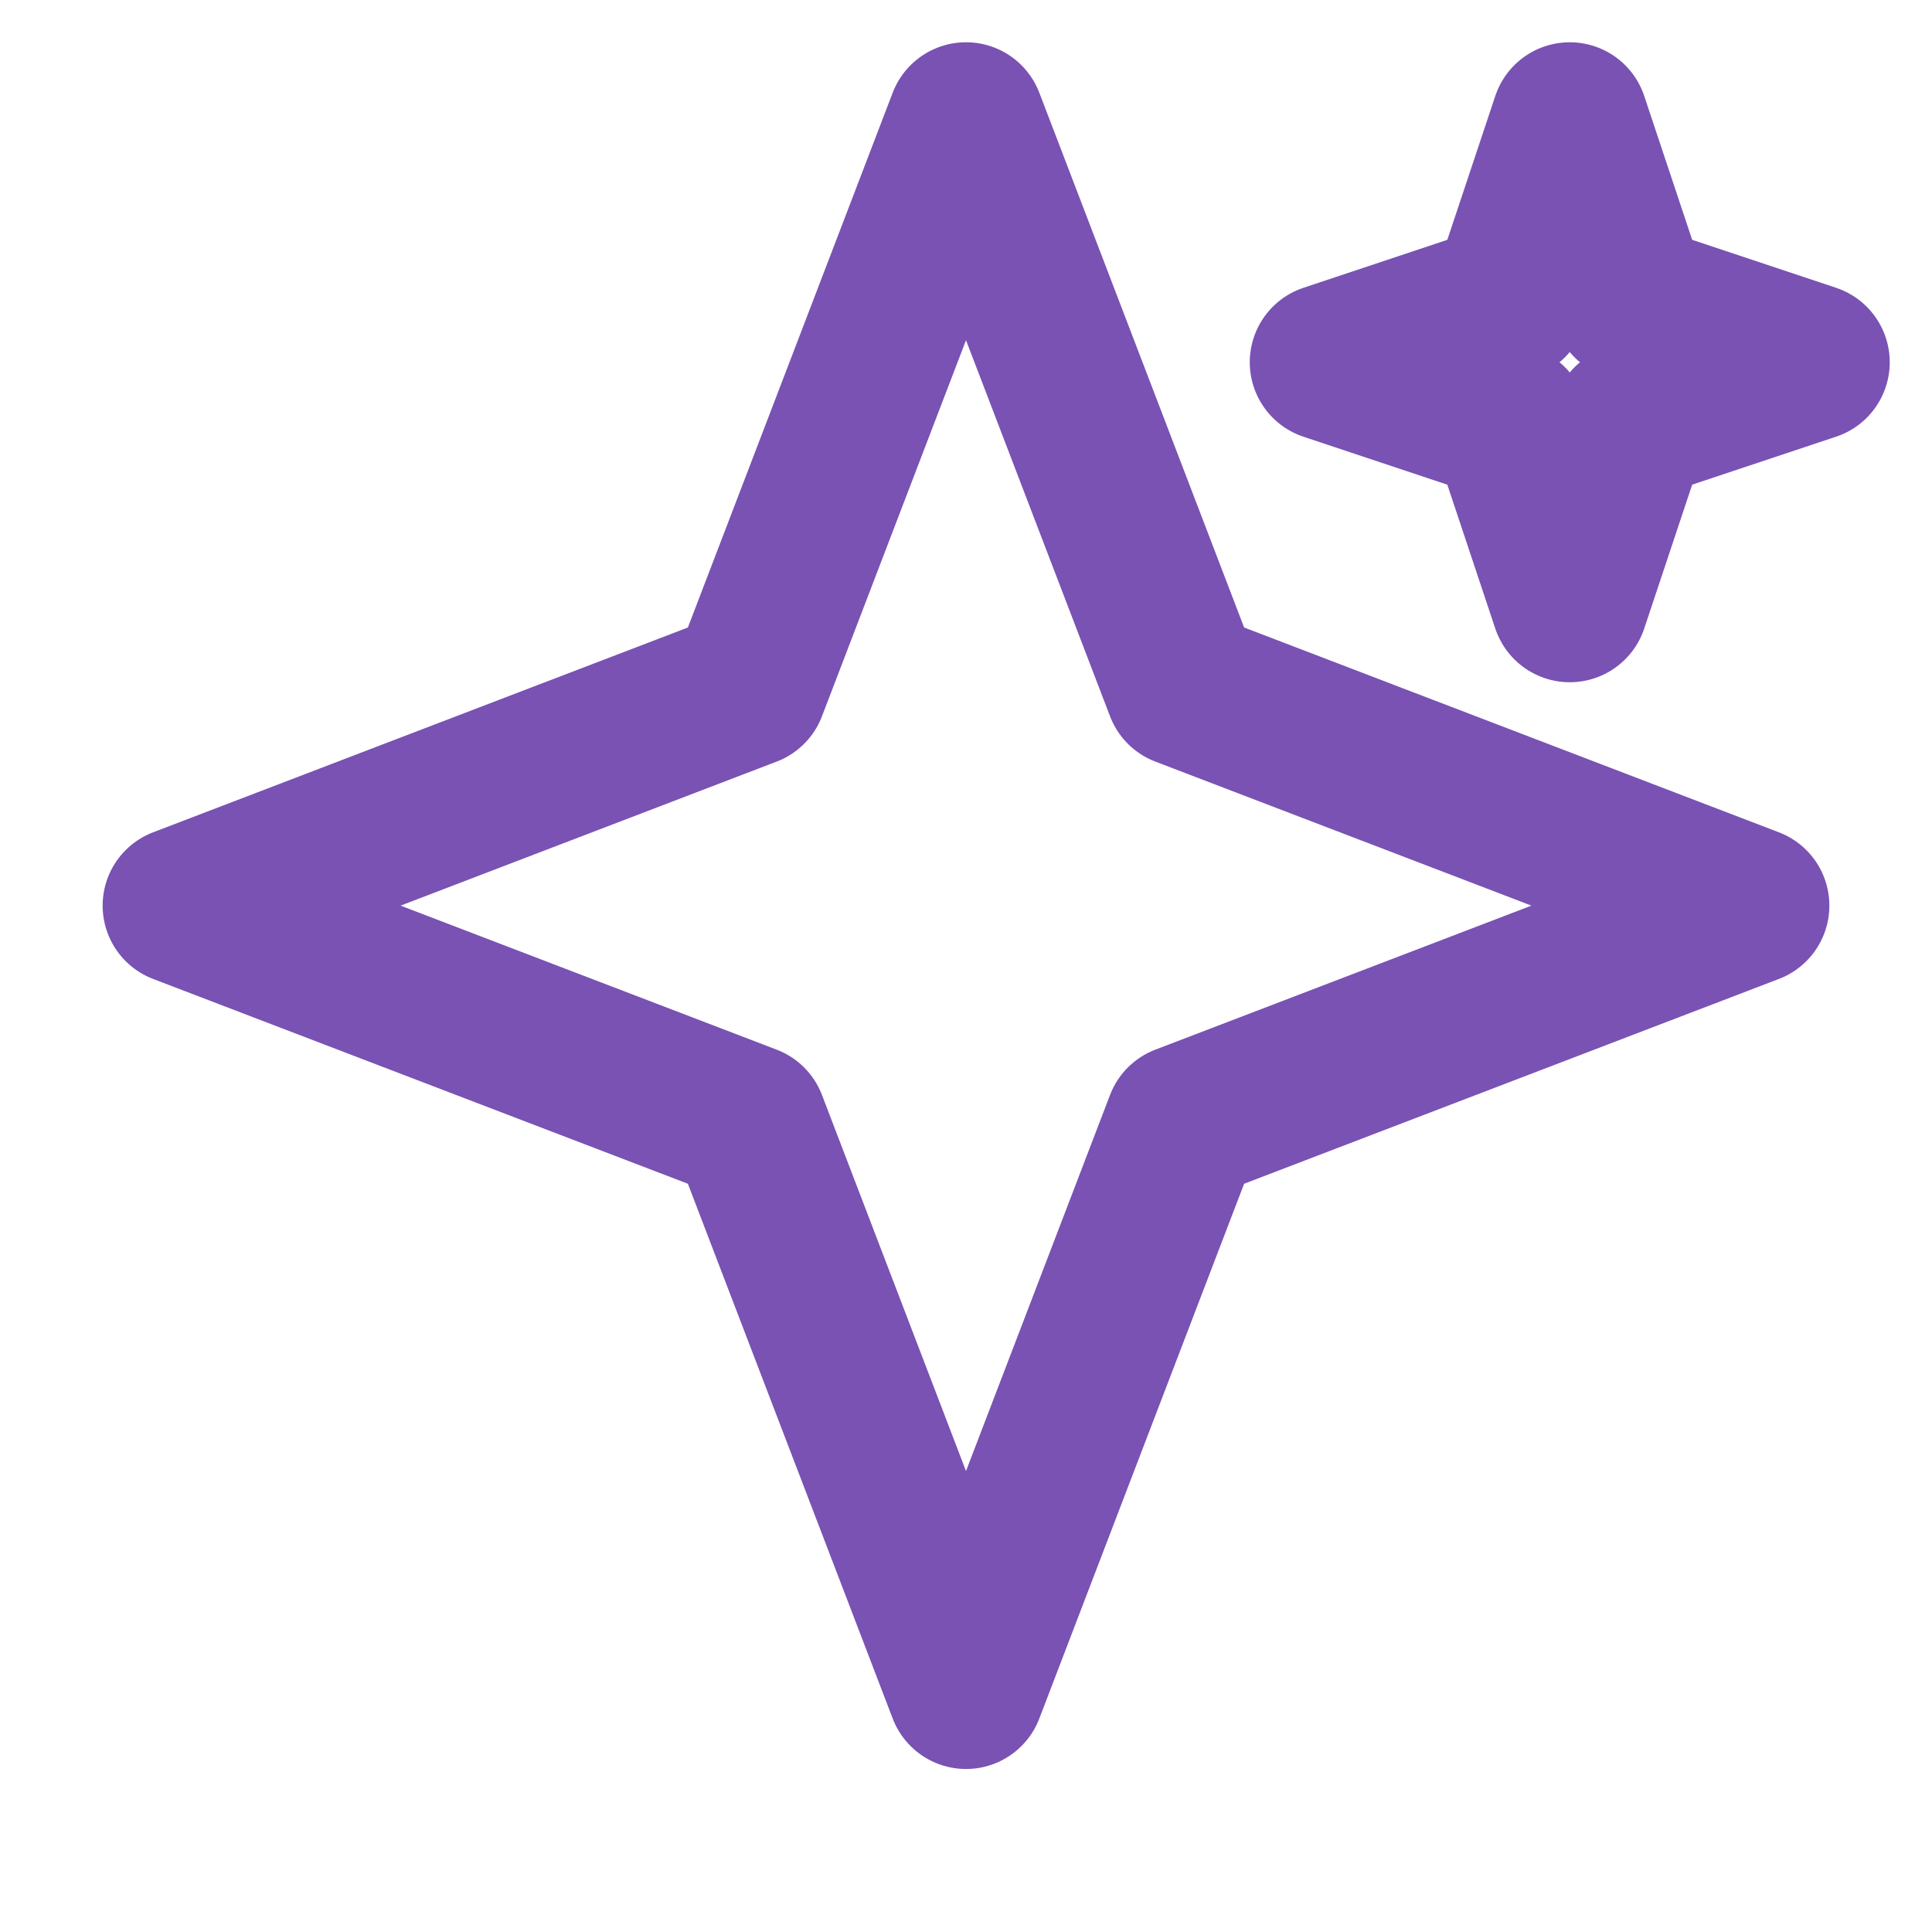
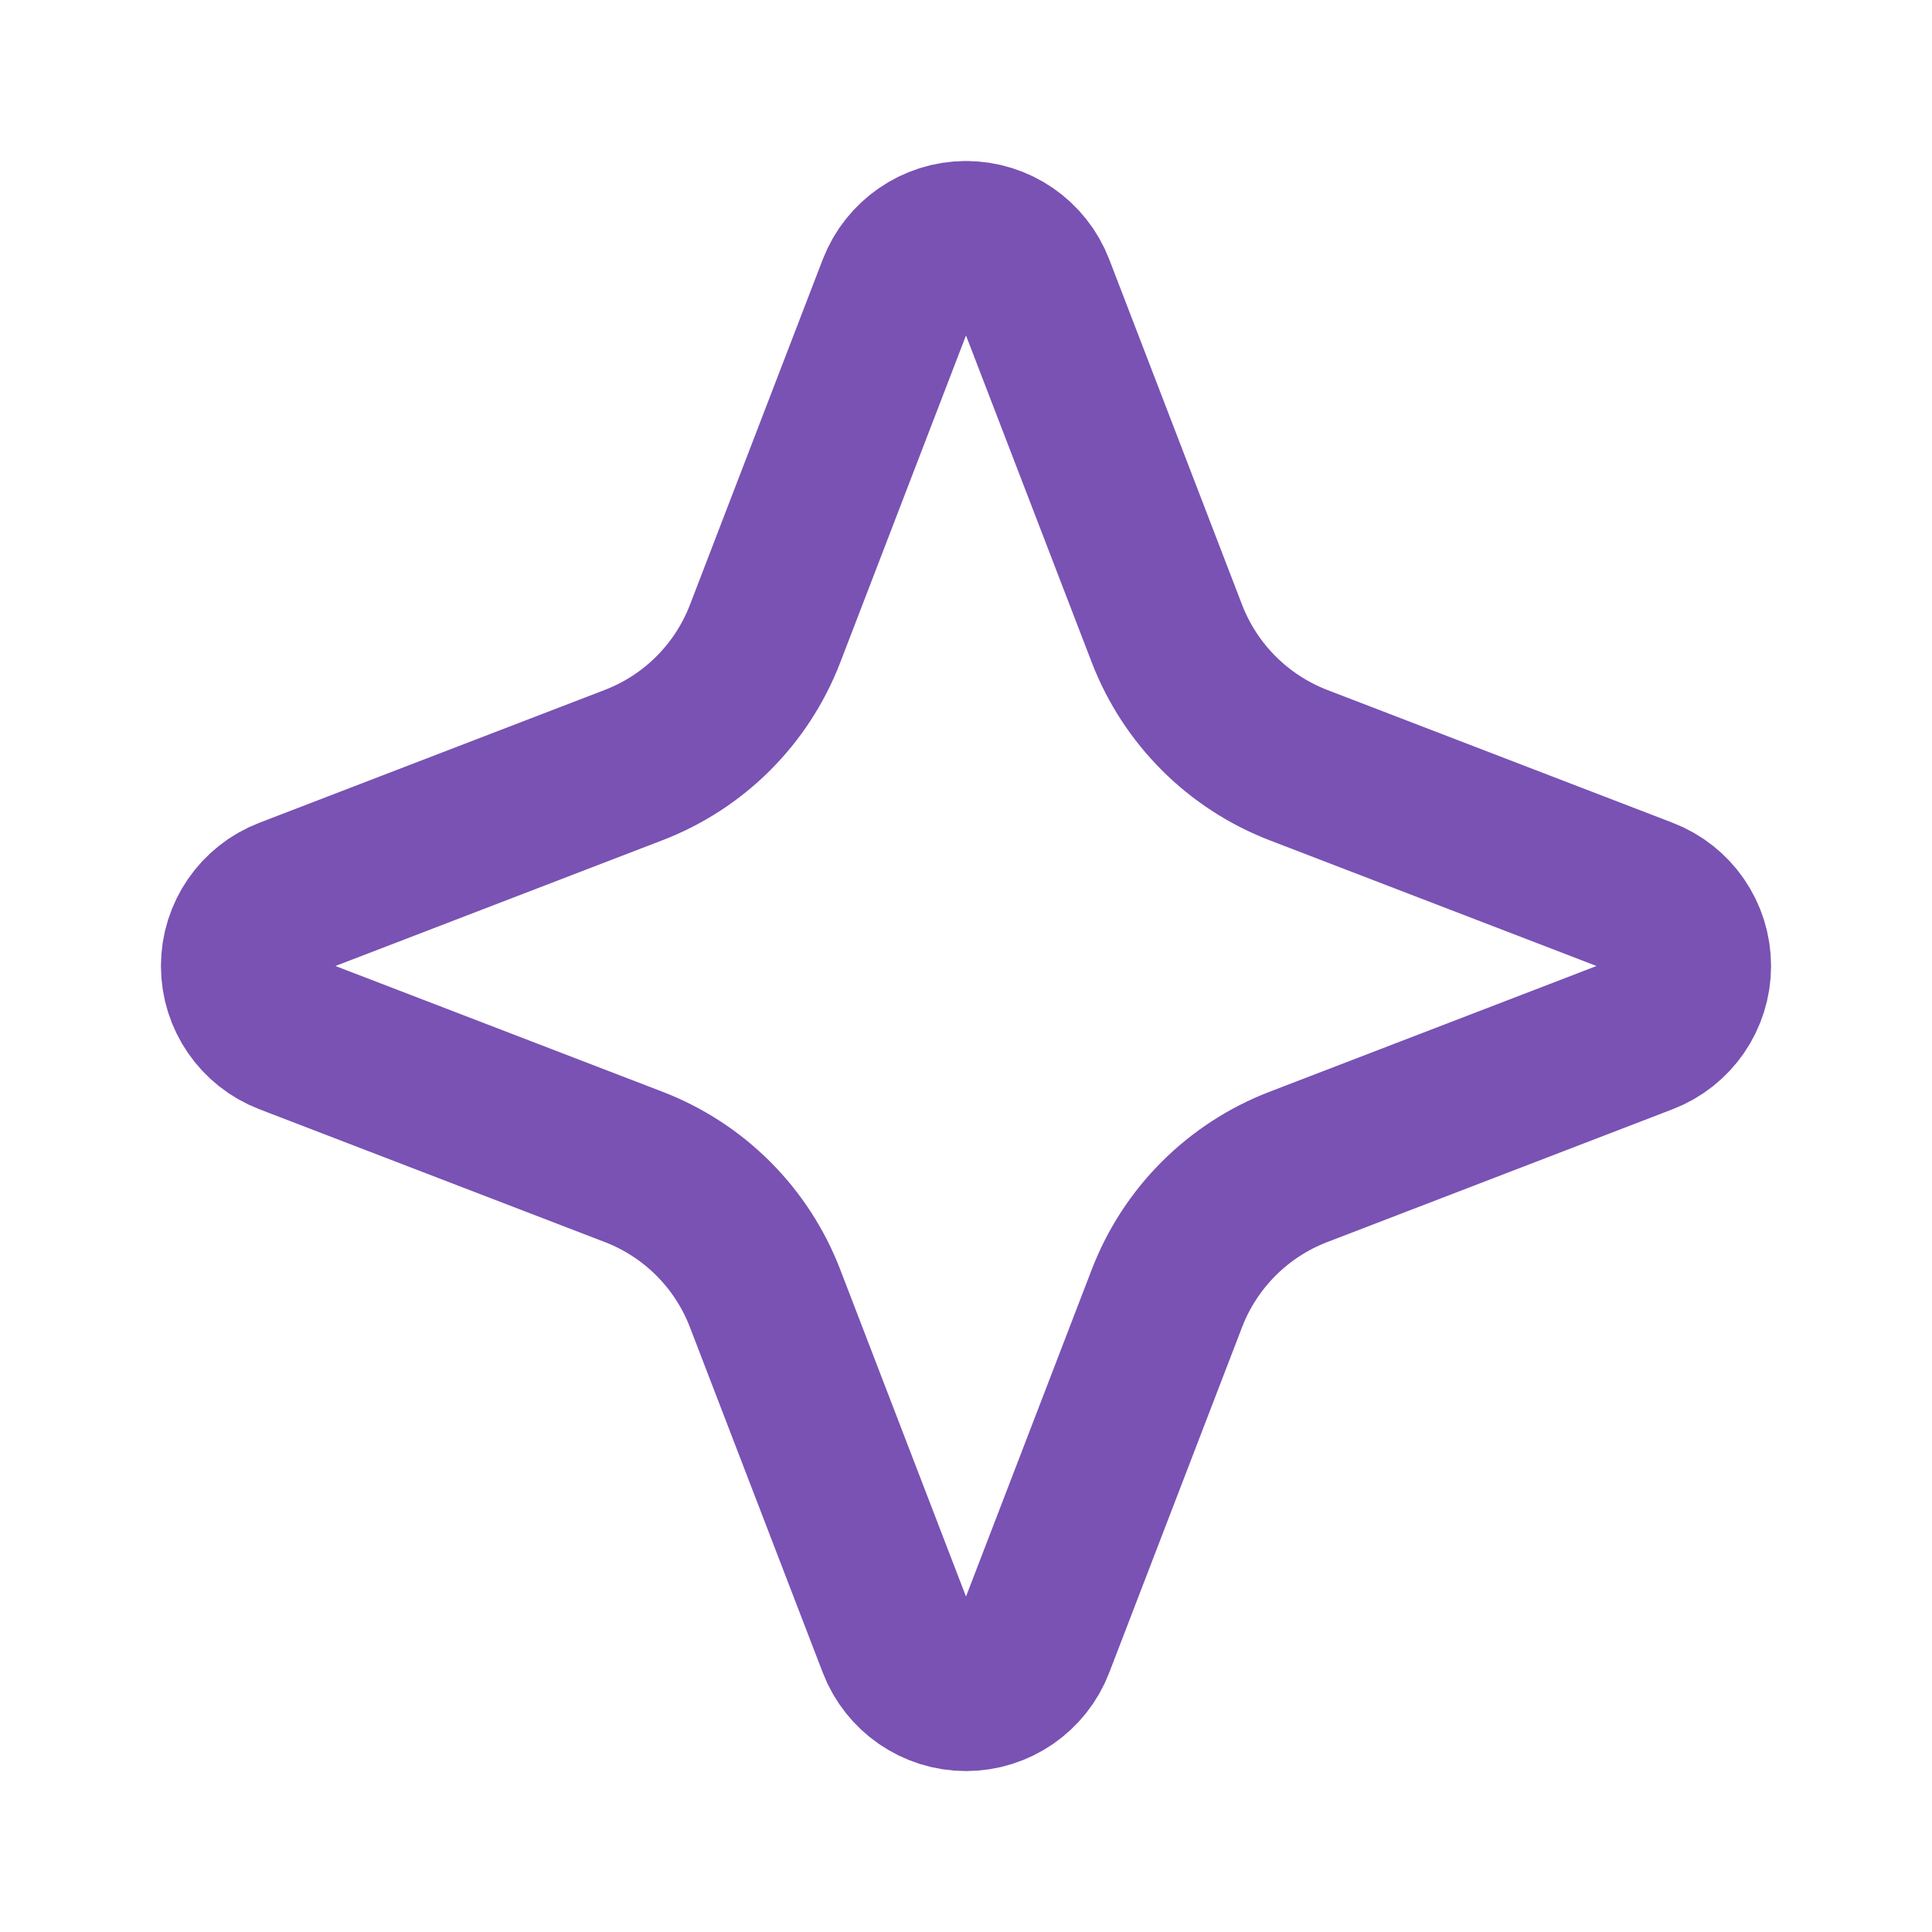
- <svg xmlns="http://www.w3.org/2000/svg" width="16" height="16" viewBox="0 0 16 16" fill="none" stroke="#7952B3" stroke-width="1.3" stroke-linecap="round" stroke-linejoin="round" role="img" aria-label="AI">
-   <path d="m8 1 1.8 4.7L14.5 7.5 9.8 9.3 8 14 6.2 9.3 1.5 7.5 6.2 5.7Z" />
-   <path d="m13 1 .5 1.5L15 3l-1.5.5L13 5l-.5-1.5L11 3l1.5-.5Z" />
+ <svg xmlns="http://www.w3.org/2000/svg" width="16" height="16" viewBox="0 0 16 16" fill="none" stroke="#7952B3" stroke-width="2" stroke-linecap="round" stroke-linejoin="round" role="img" aria-label="AI">
+   <g transform="scale(0.6666667)">
+     <path d="M12 3c.375 0 .711 .231 .846 .581l1.65 4.29a2.85 2.85 0 0 0 1.632 1.633l4.291 1.65a.906 .906 0 0 1 0 1.692l-4.29 1.65a2.84 2.84 0 0 0 -1.633 1.632l-1.65 4.291a.906 .906 0 0 1 -1.692 0l-1.65 -4.29a2.84 2.84 0 0 0 -1.632 -1.633l-4.291 -1.65a.906 .906 0 0 1 0 -1.692l4.29 -1.65a2.84 2.84 0 0 0 1.633 -1.632l1.65 -4.291a.91 .91 0 0 1 .846 -.581" />
+   </g>
</svg>
